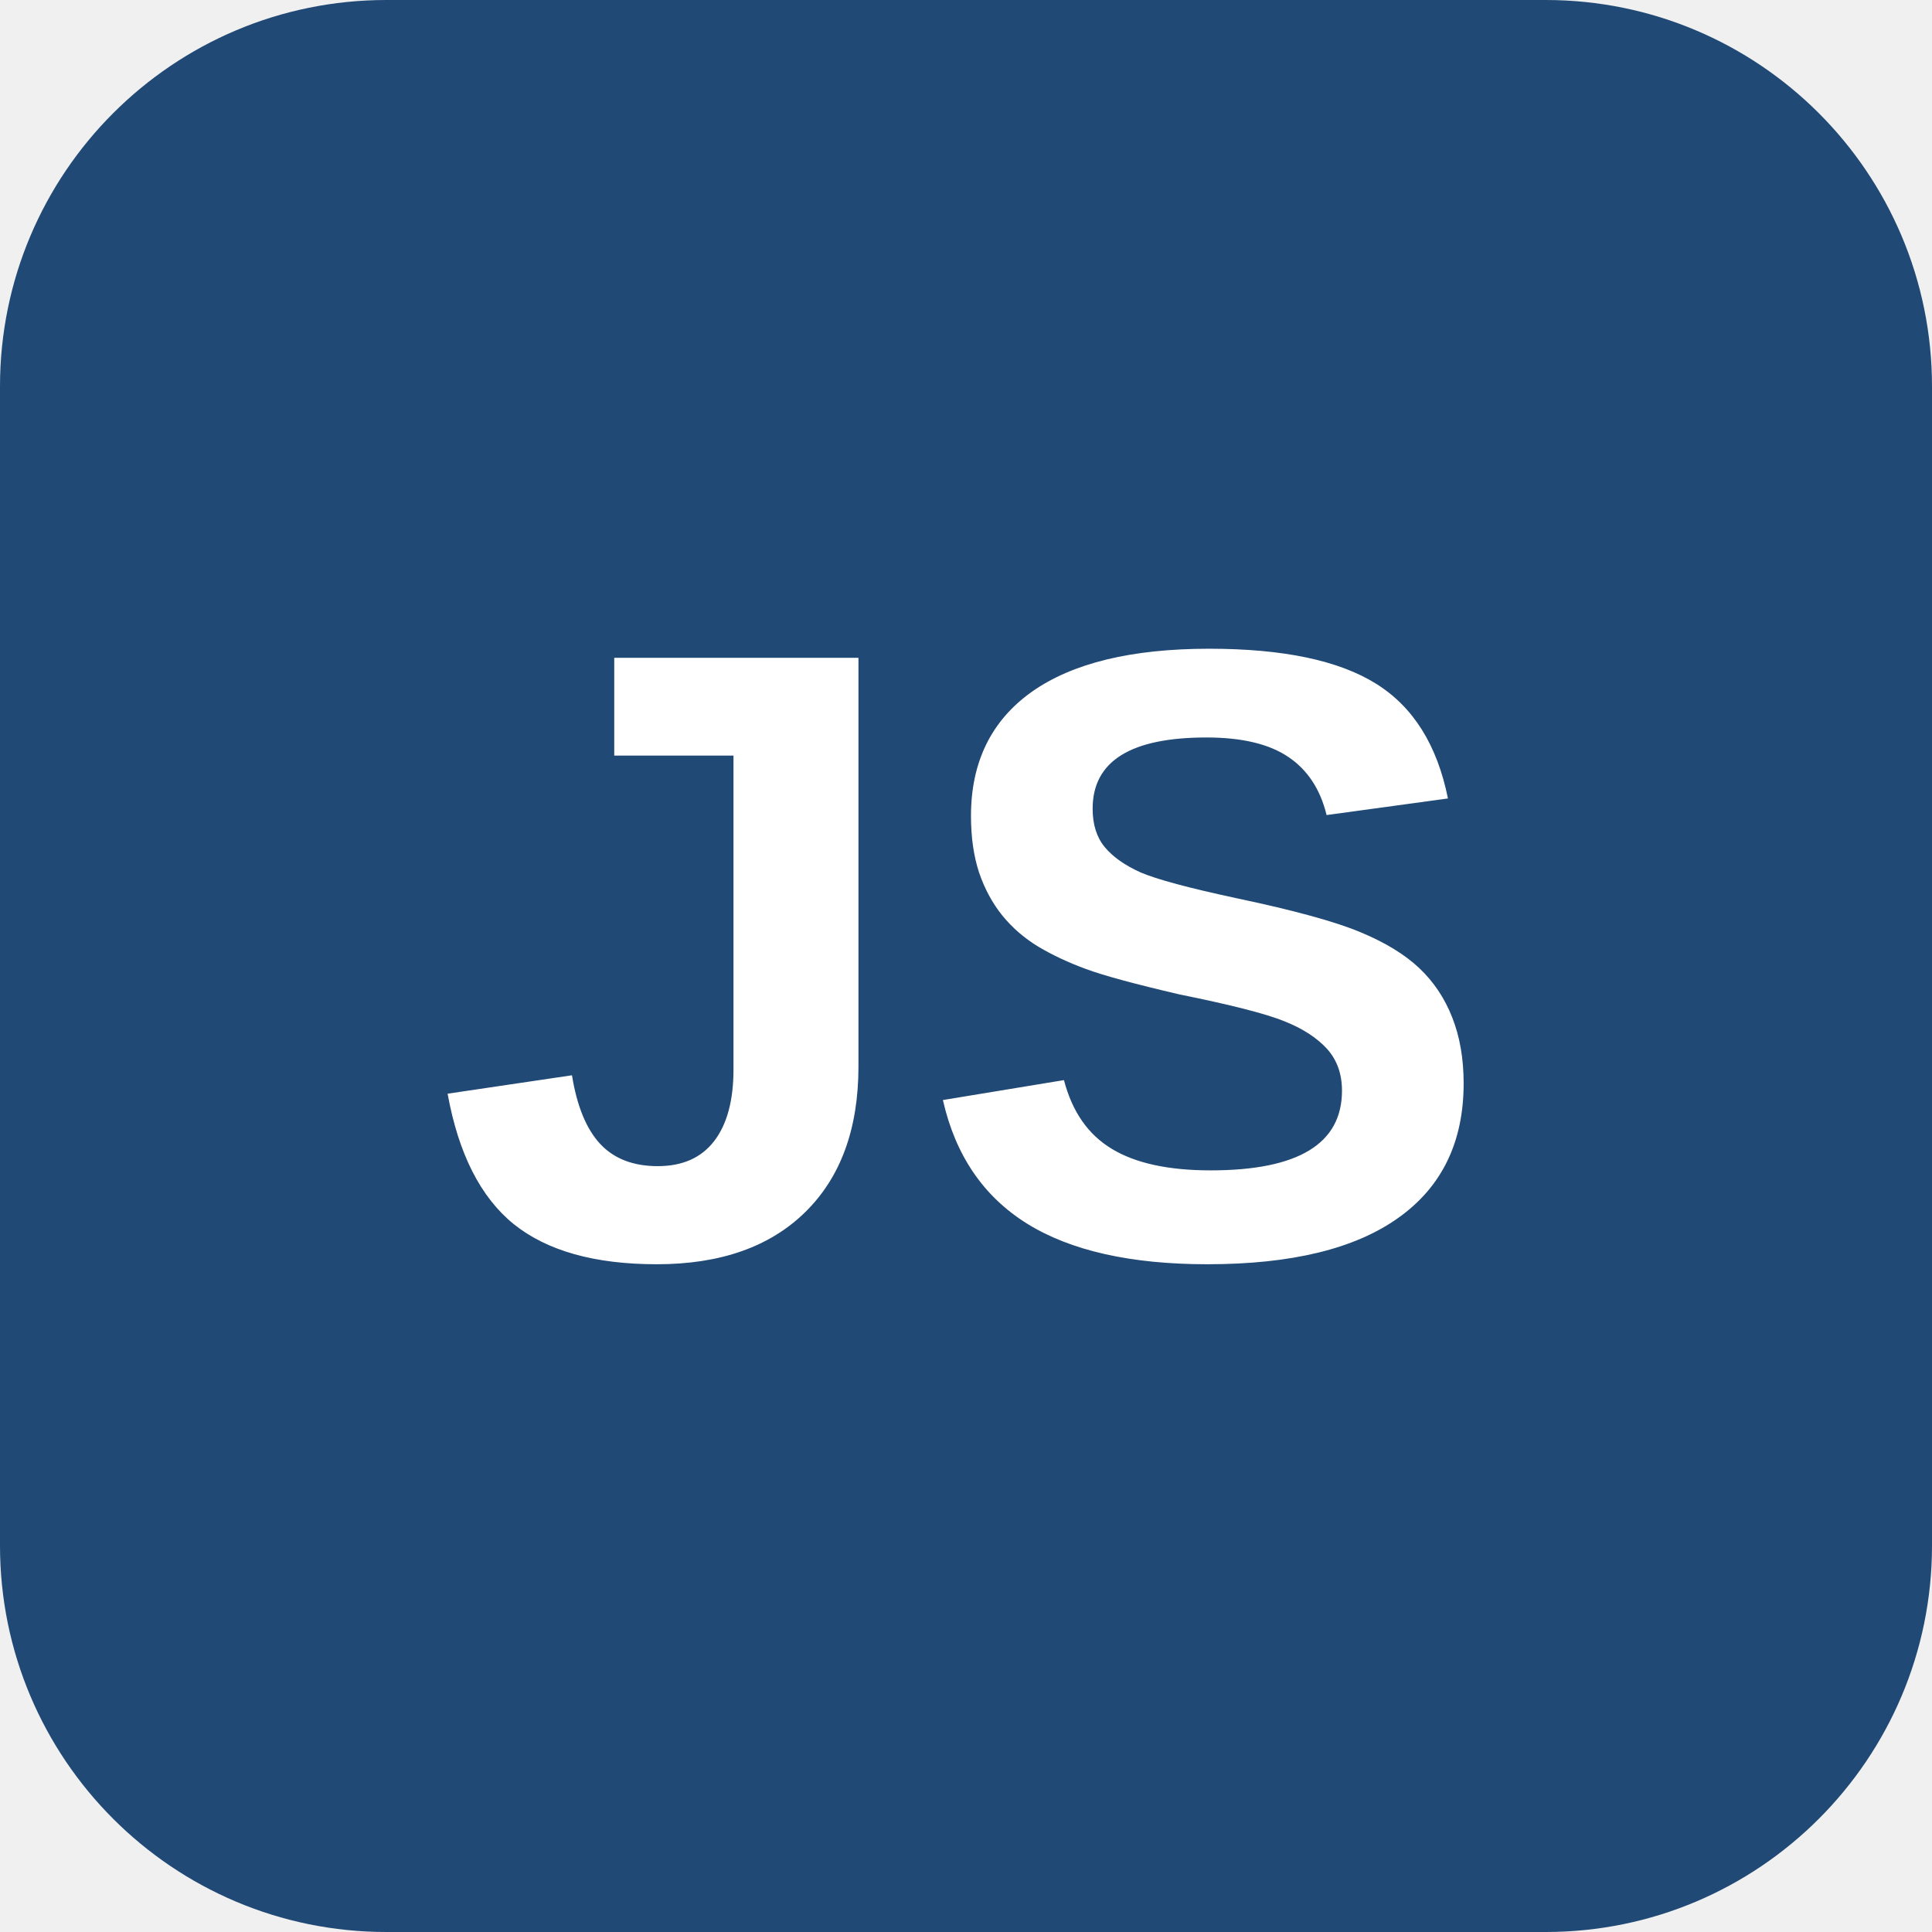
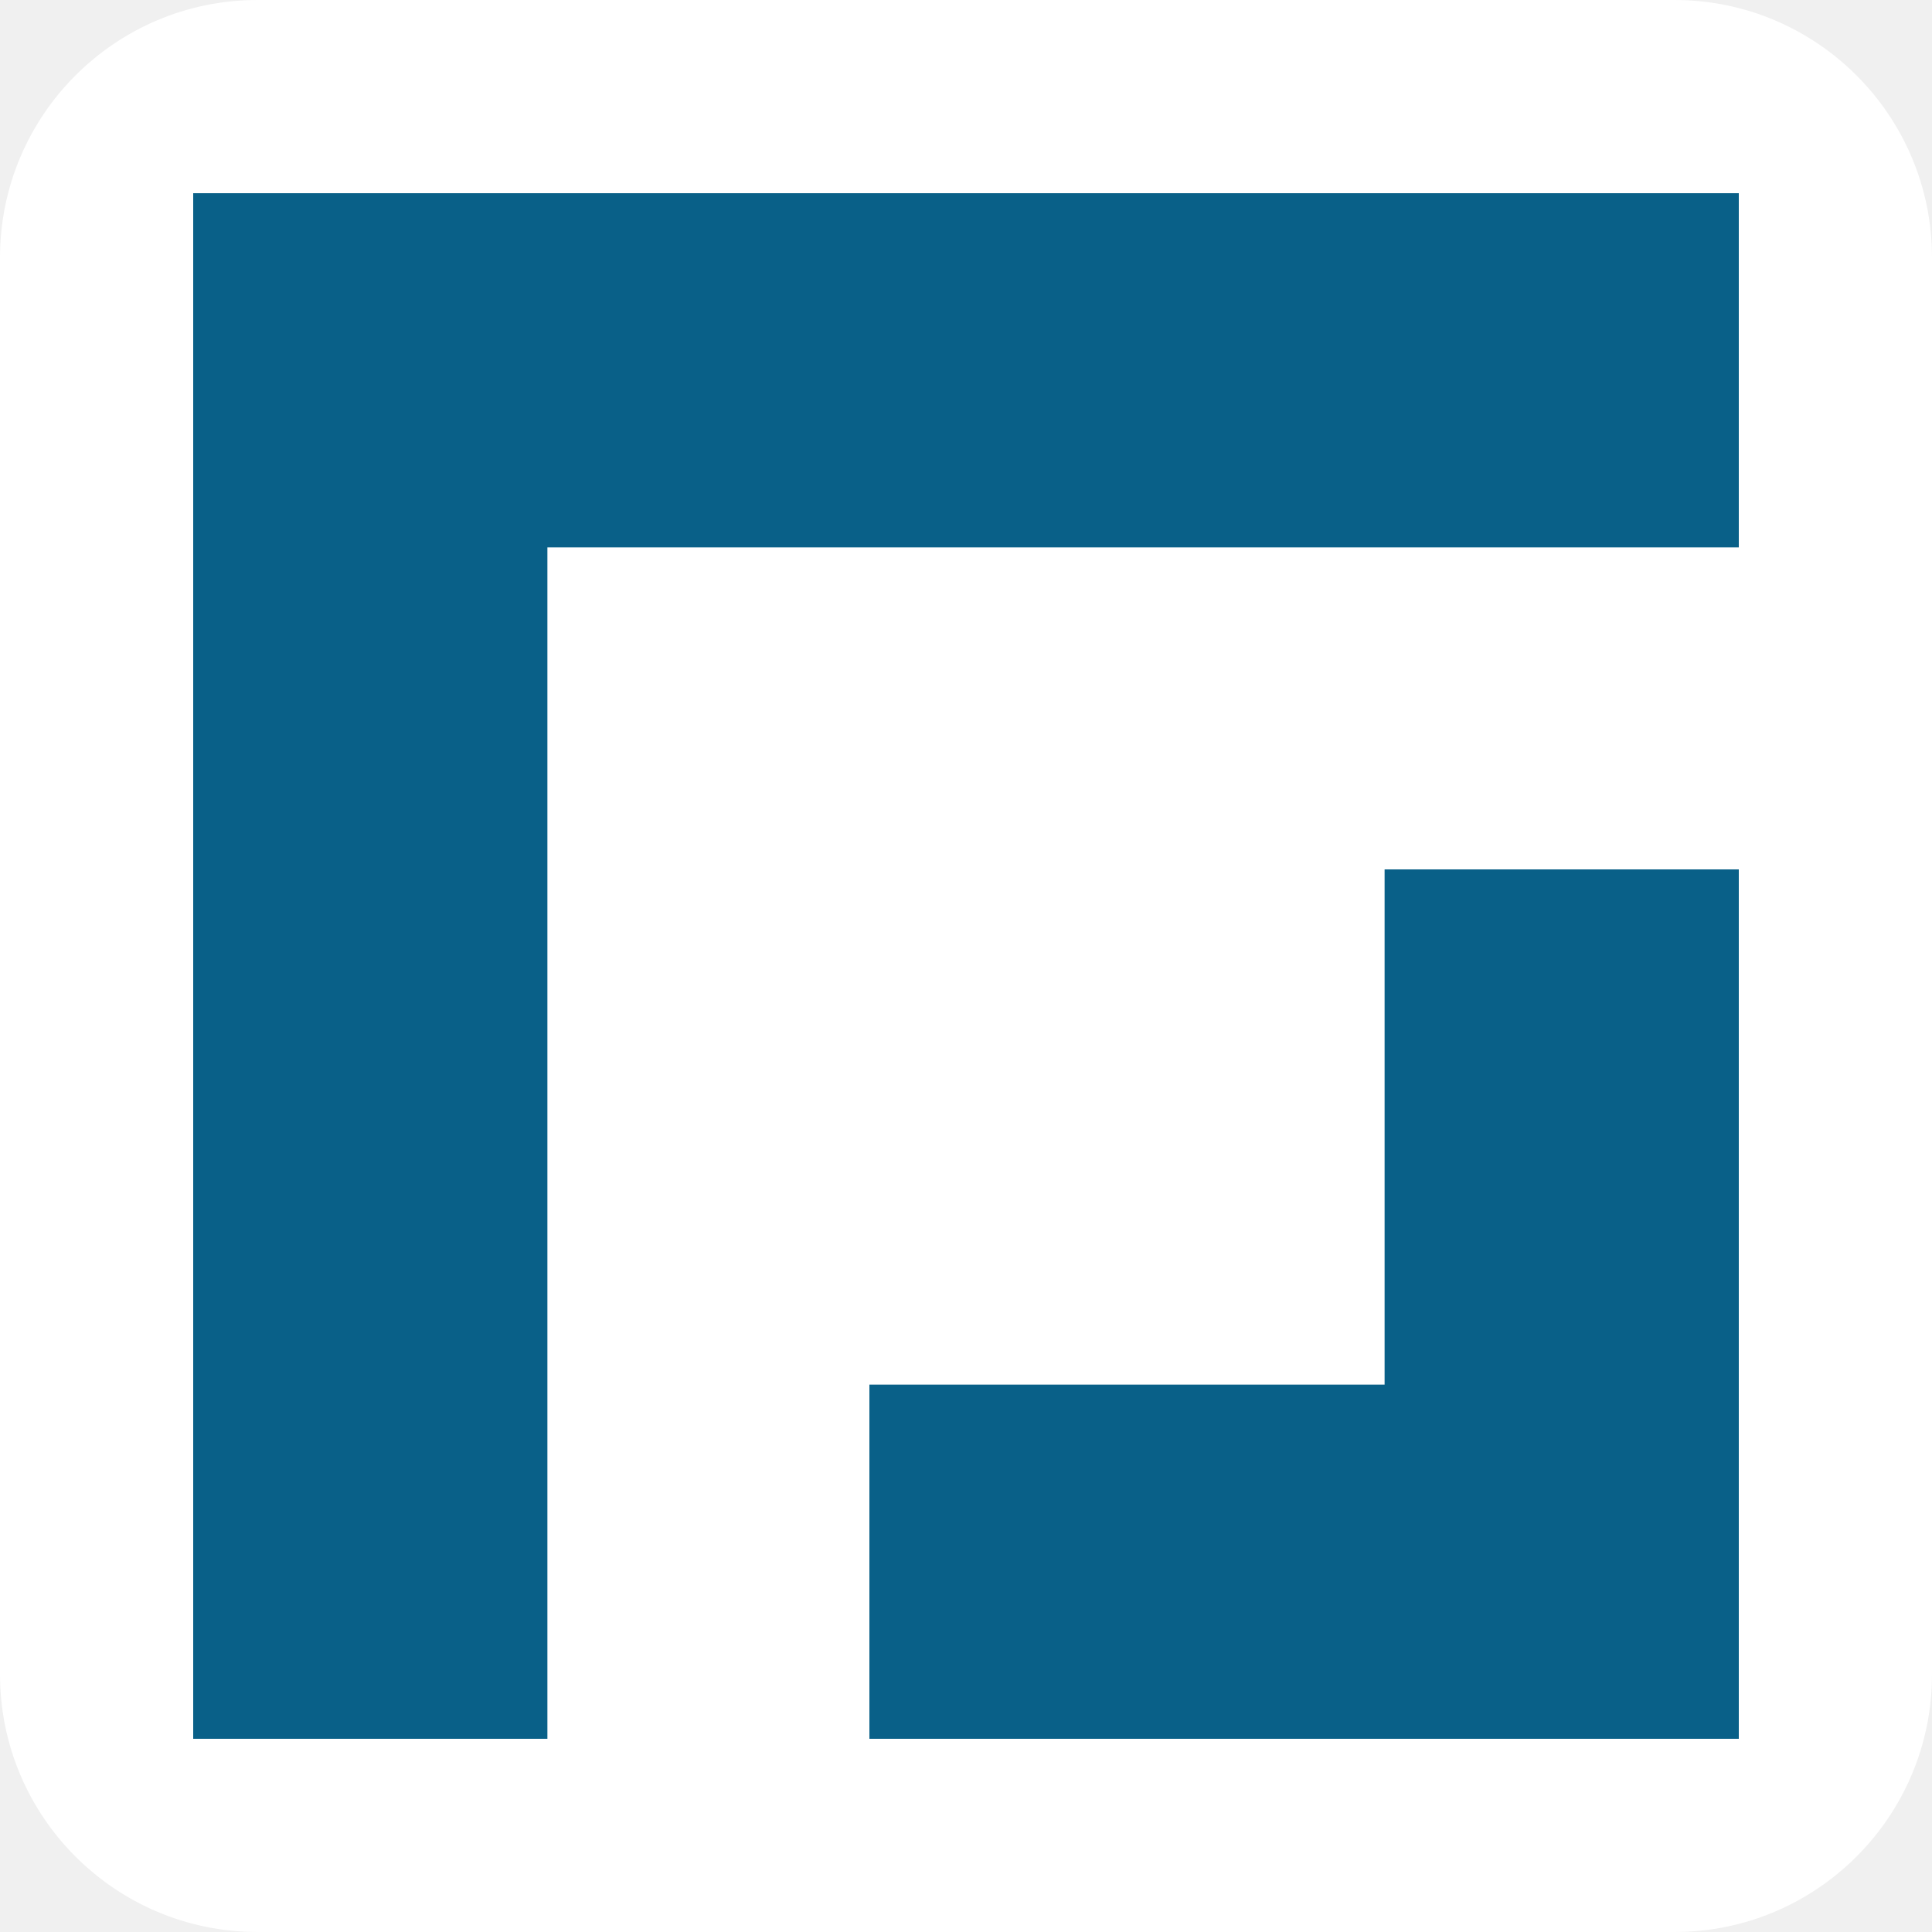
- <svg xmlns="http://www.w3.org/2000/svg" viewBox="0 0 100 100">
-   <rect width="100" height="100" rx="20" fill="#204975" />
-   <text x="50" y="65" font-family="Arial, sans-serif" font-size="45" font-weight="bold" fill="white" text-anchor="middle">JS</text>
+ <svg xmlns="http://www.w3.org/2000/svg" viewBox="0 0 60 60">
+   <rect width="60" height="60" rx="8" fill="#fff" />
+   <g fill="#096088">
+     <path d="M6 6h48v11H17v37H6z" />
+     <path d="M43 27h11v27H27V43h16z" />
+   </g>
</svg>
